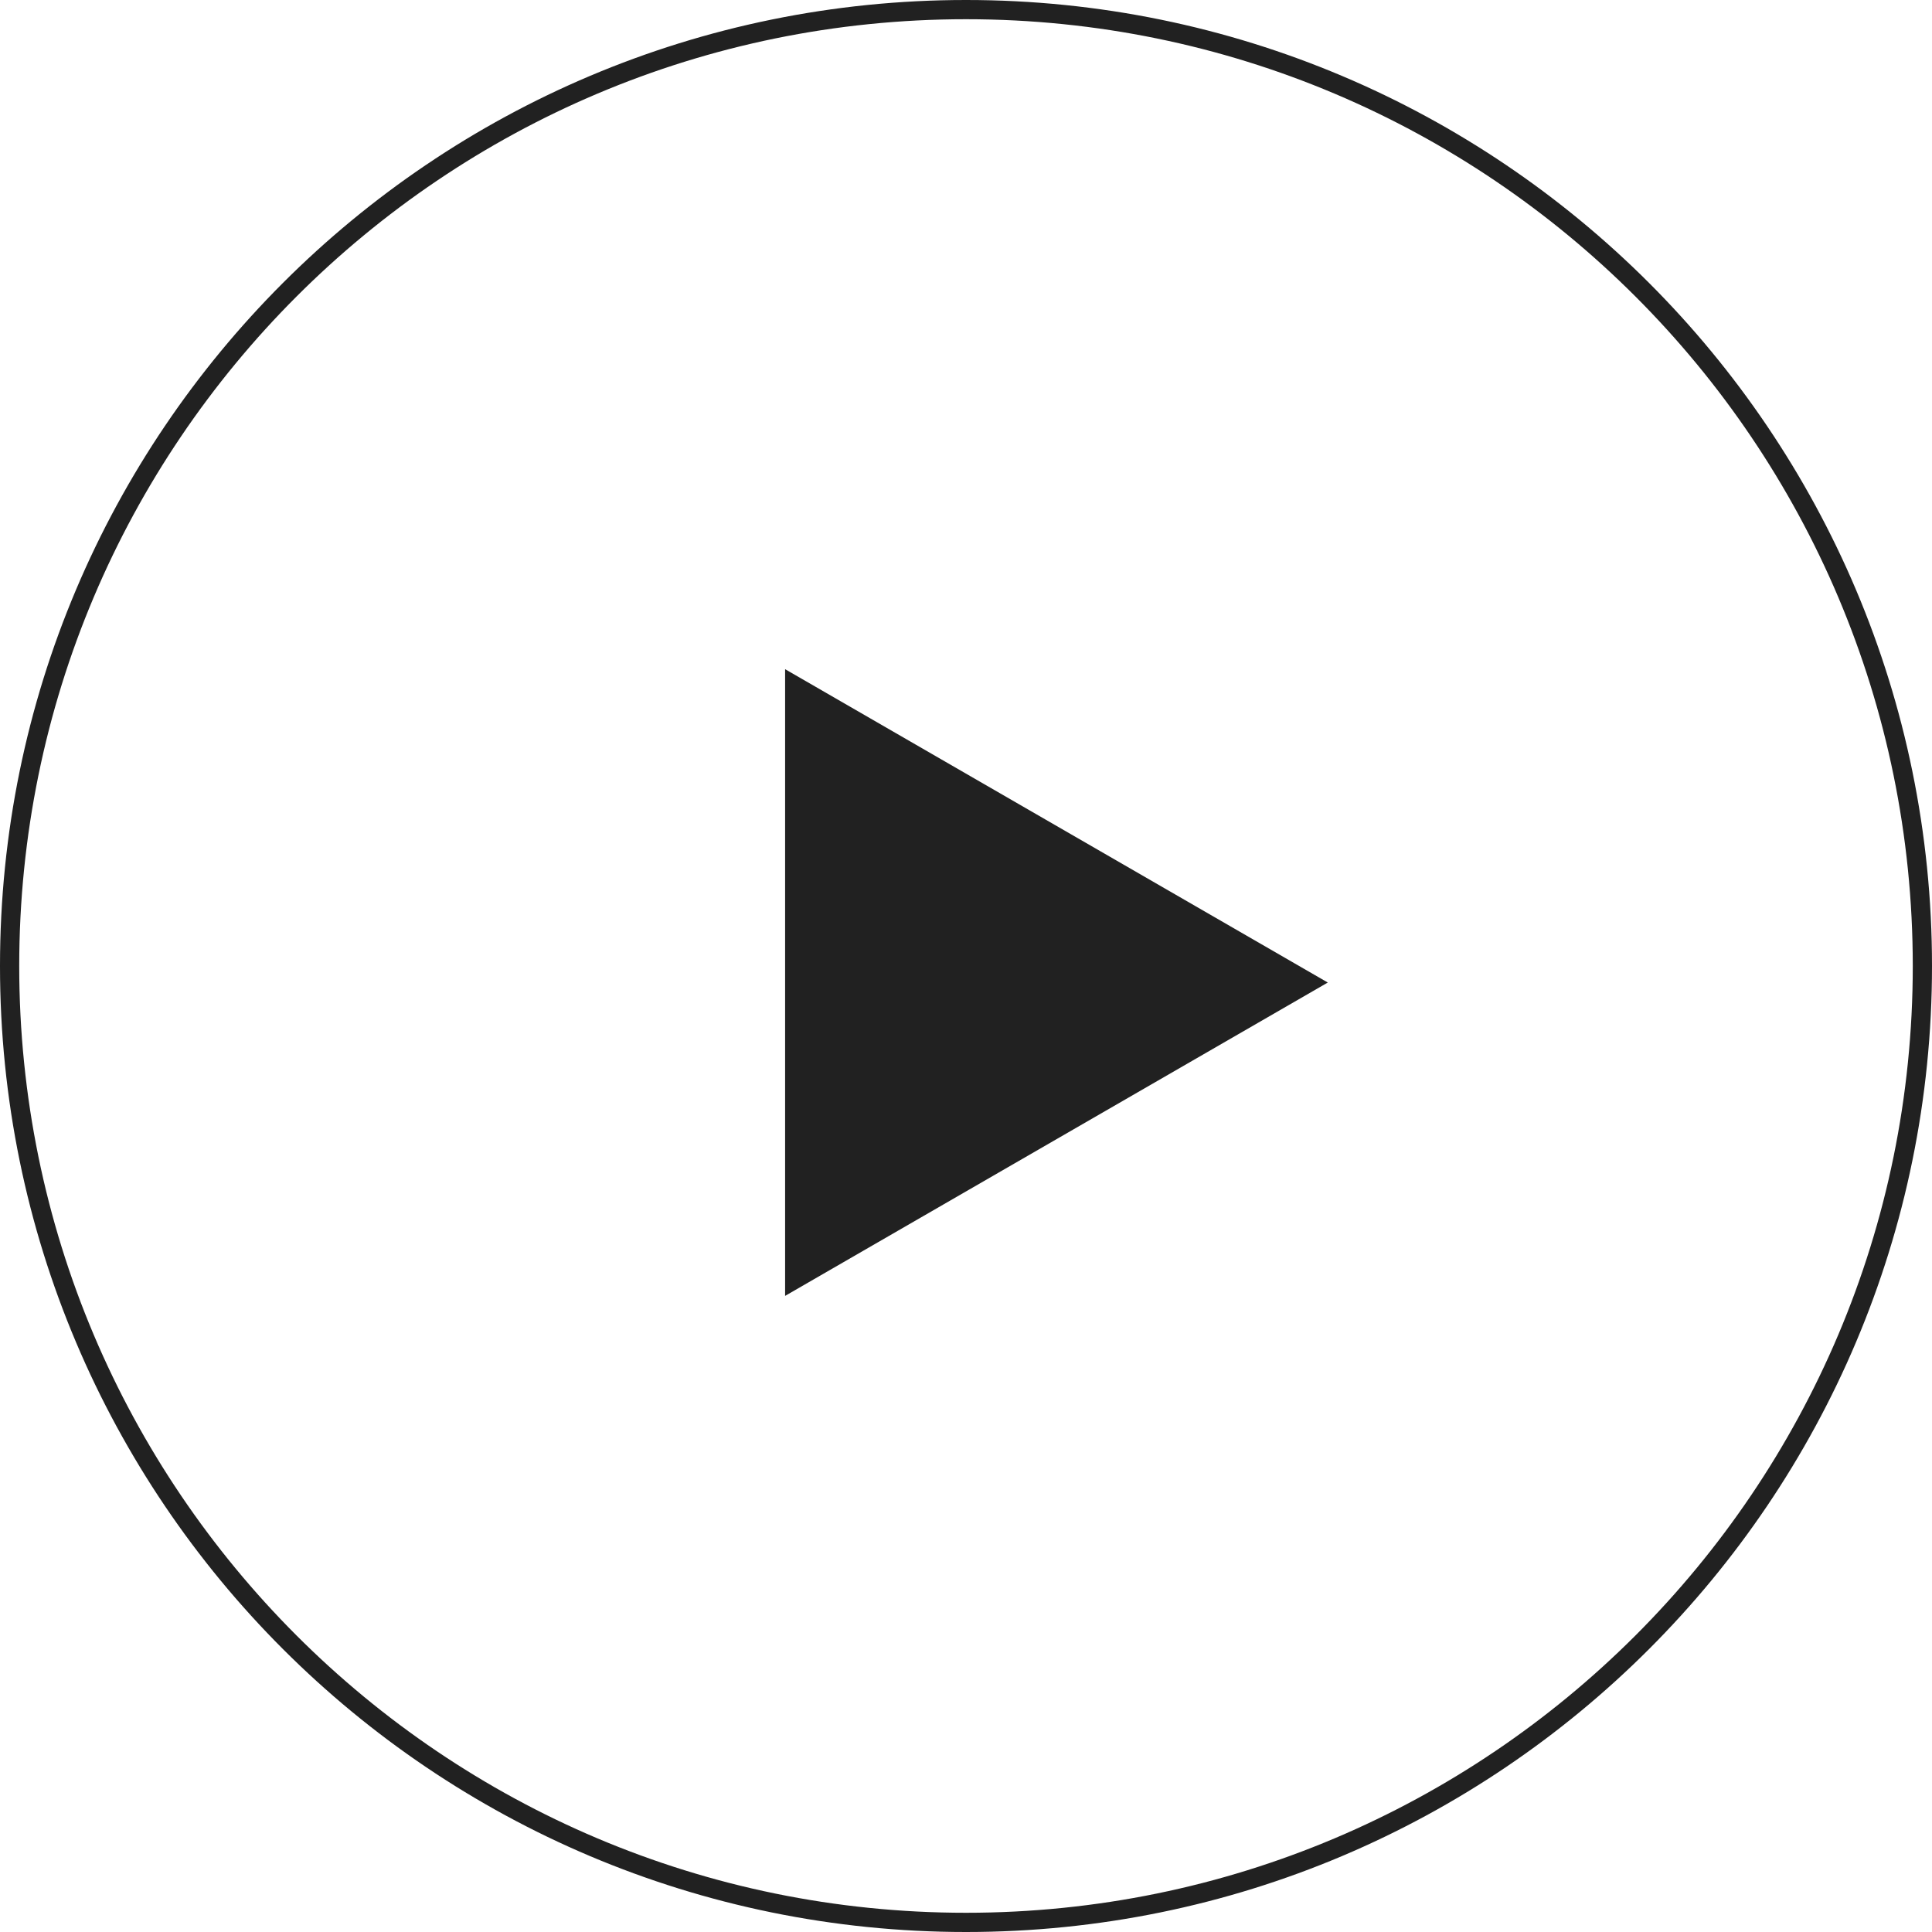
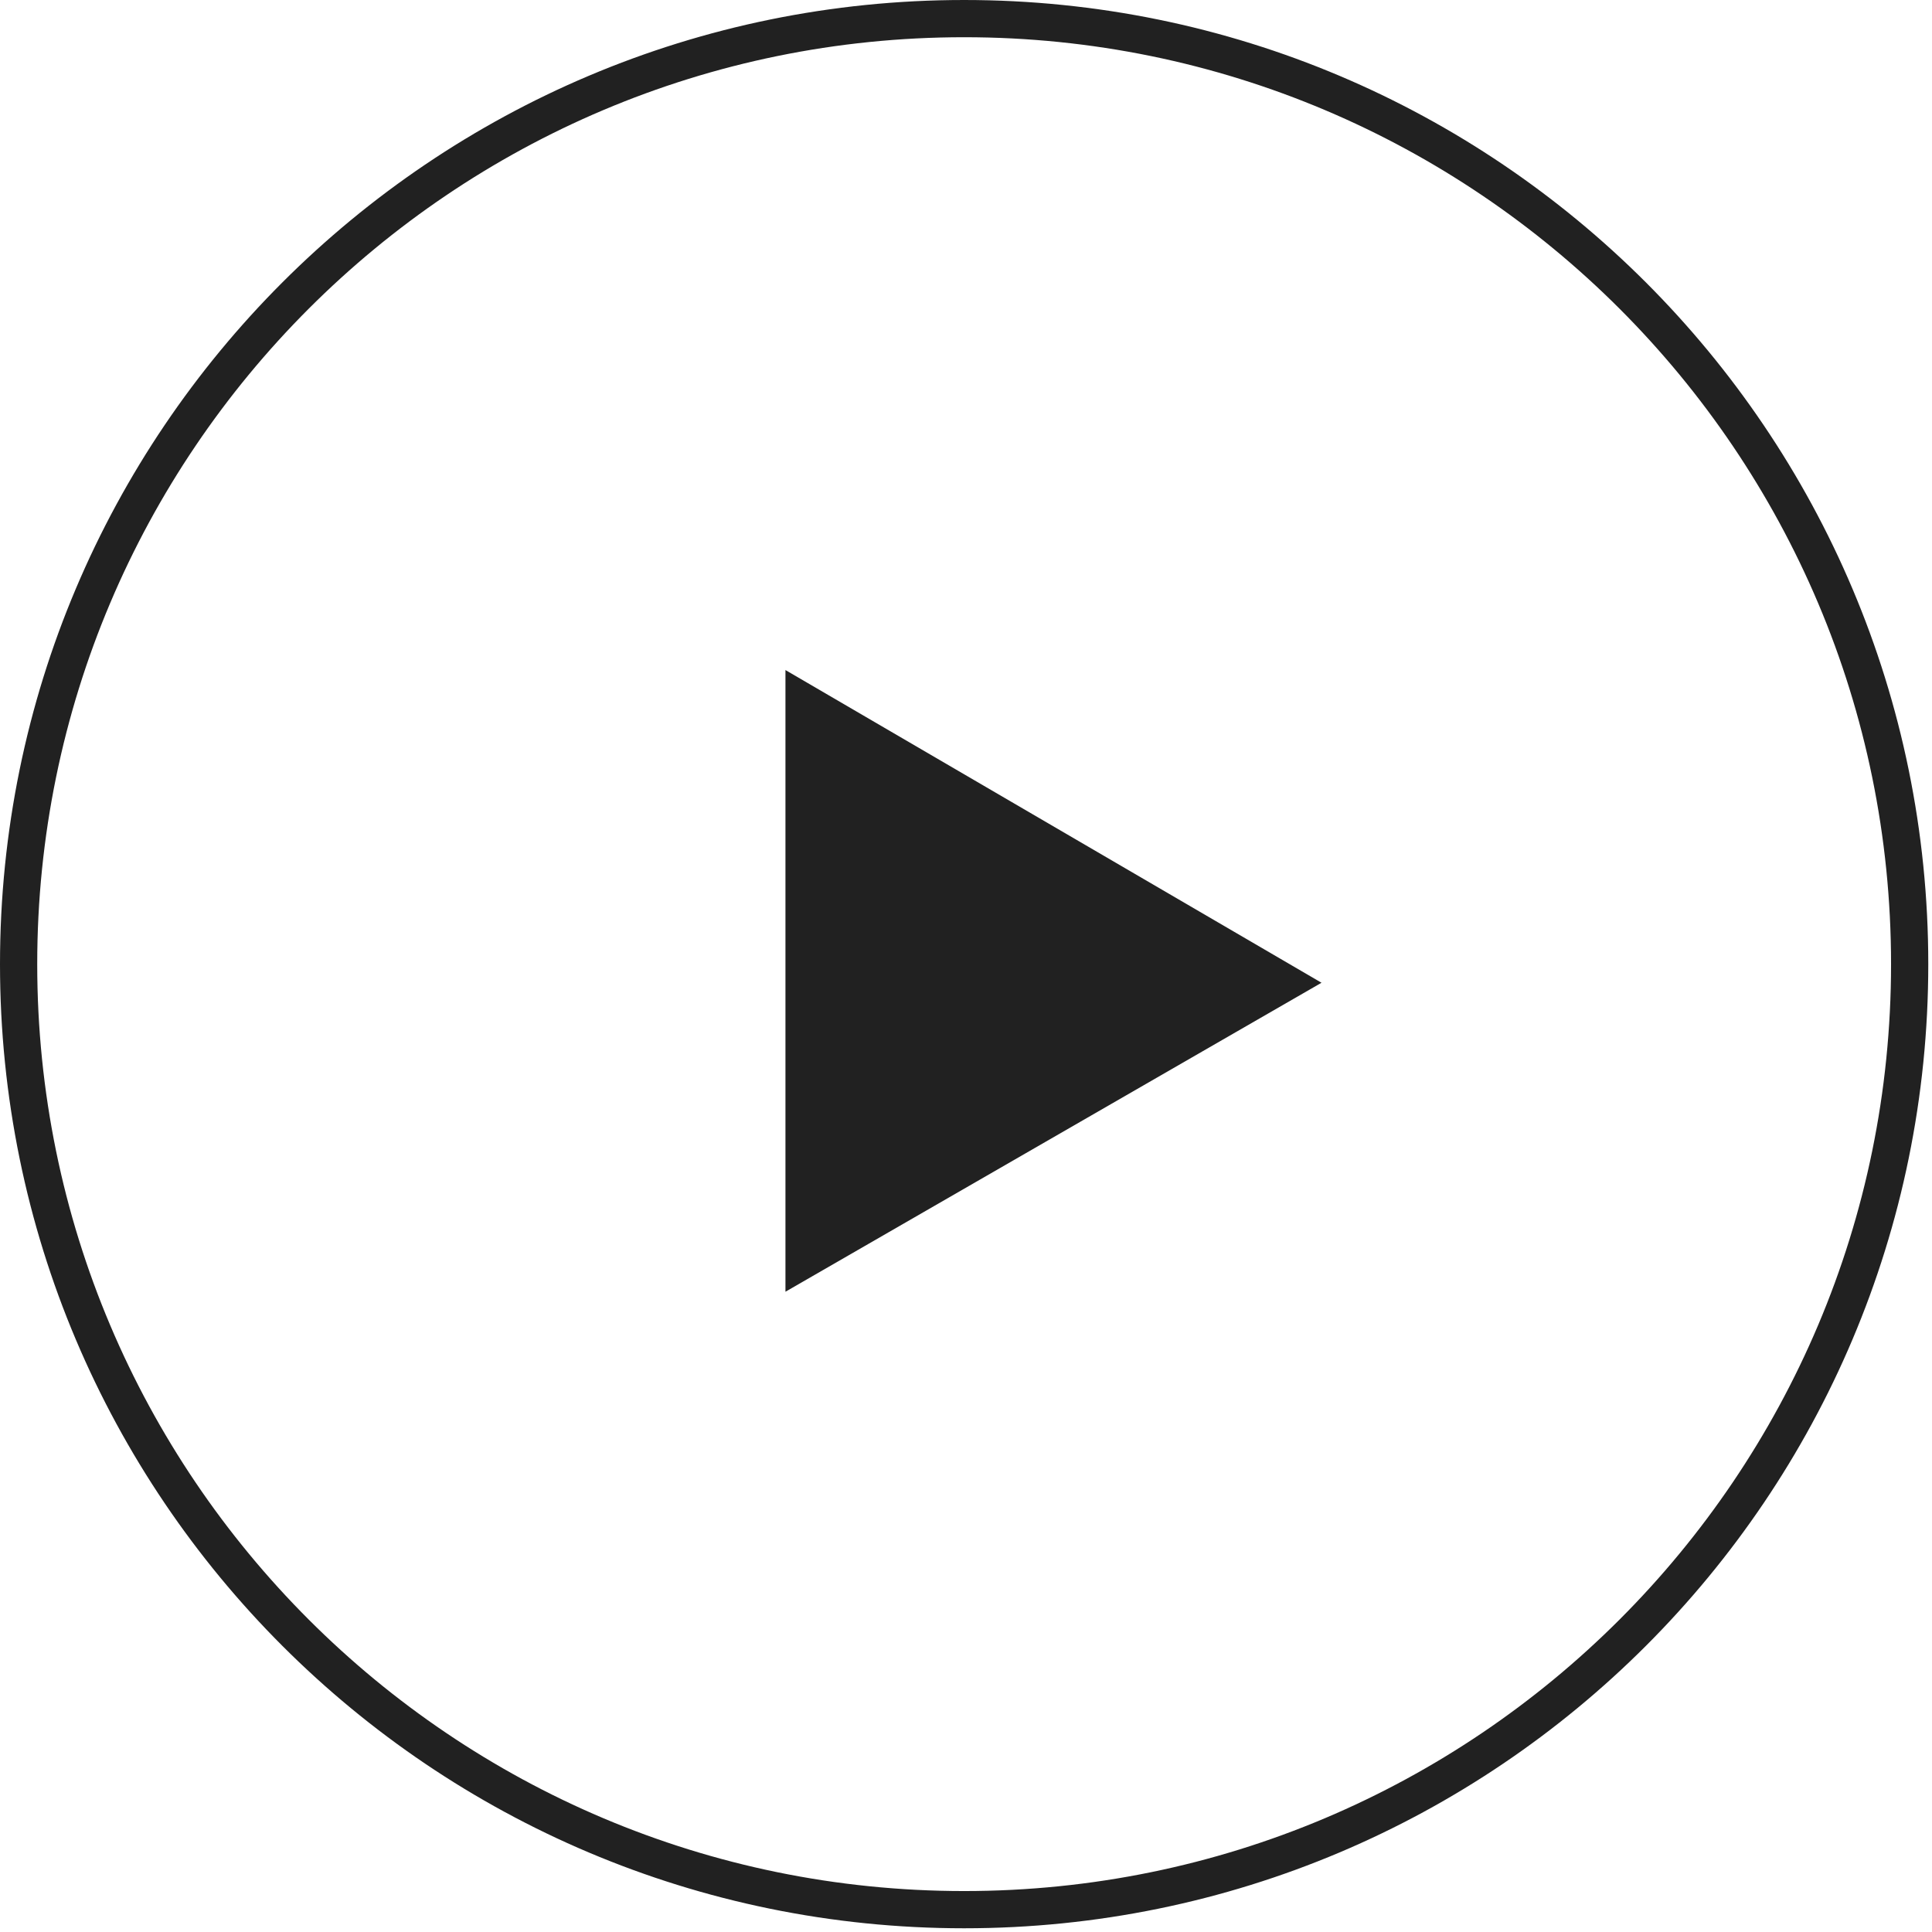
- <svg xmlns="http://www.w3.org/2000/svg" viewBox="0 0 100.5 100.5" width="100" height="100">
-   <defs>
-     <style>.cls-1{fill:none;stroke:#212121;stroke-miterlimit:10;}.cls-2{fill:#212121;}</style>
-   </defs>
-   <g id="Layer_2" data-name="Layer 2">
-     <g id="Layer_2-2" data-name="Layer 2">
-       <circle class="cls-1" cx="50.25" cy="50.25" r="49.75" />
-       <polygon class="cls-2" points="69.07 51.11 40.84 34.81 40.84 67.41 69.07 51.11" />
+ <svg xmlns="http://www.w3.org/2000/svg" version="1.1" id="Layer_1" x="0px" y="0px" viewBox="0 0 51.9 51.9" style="enable-background:new 0 0 51.9 51.9;" xml:space="preserve">
+   <style type="text/css">
+ 	.st0{fill:none;stroke:#212121;stroke-miterlimit:10;}
+ 	.st1{fill:#212121;}
+ </style>
+   <g id="Layer_2">
+     <g id="Layer_2-2">
+       <circle class="st0" cx="25.9" cy="25.9" r="25.4" />
+       <polygon class="st1" points="35.5,26.4 21.1,18 21.1,34.7   " />
    </g>
  </g>
</svg>
